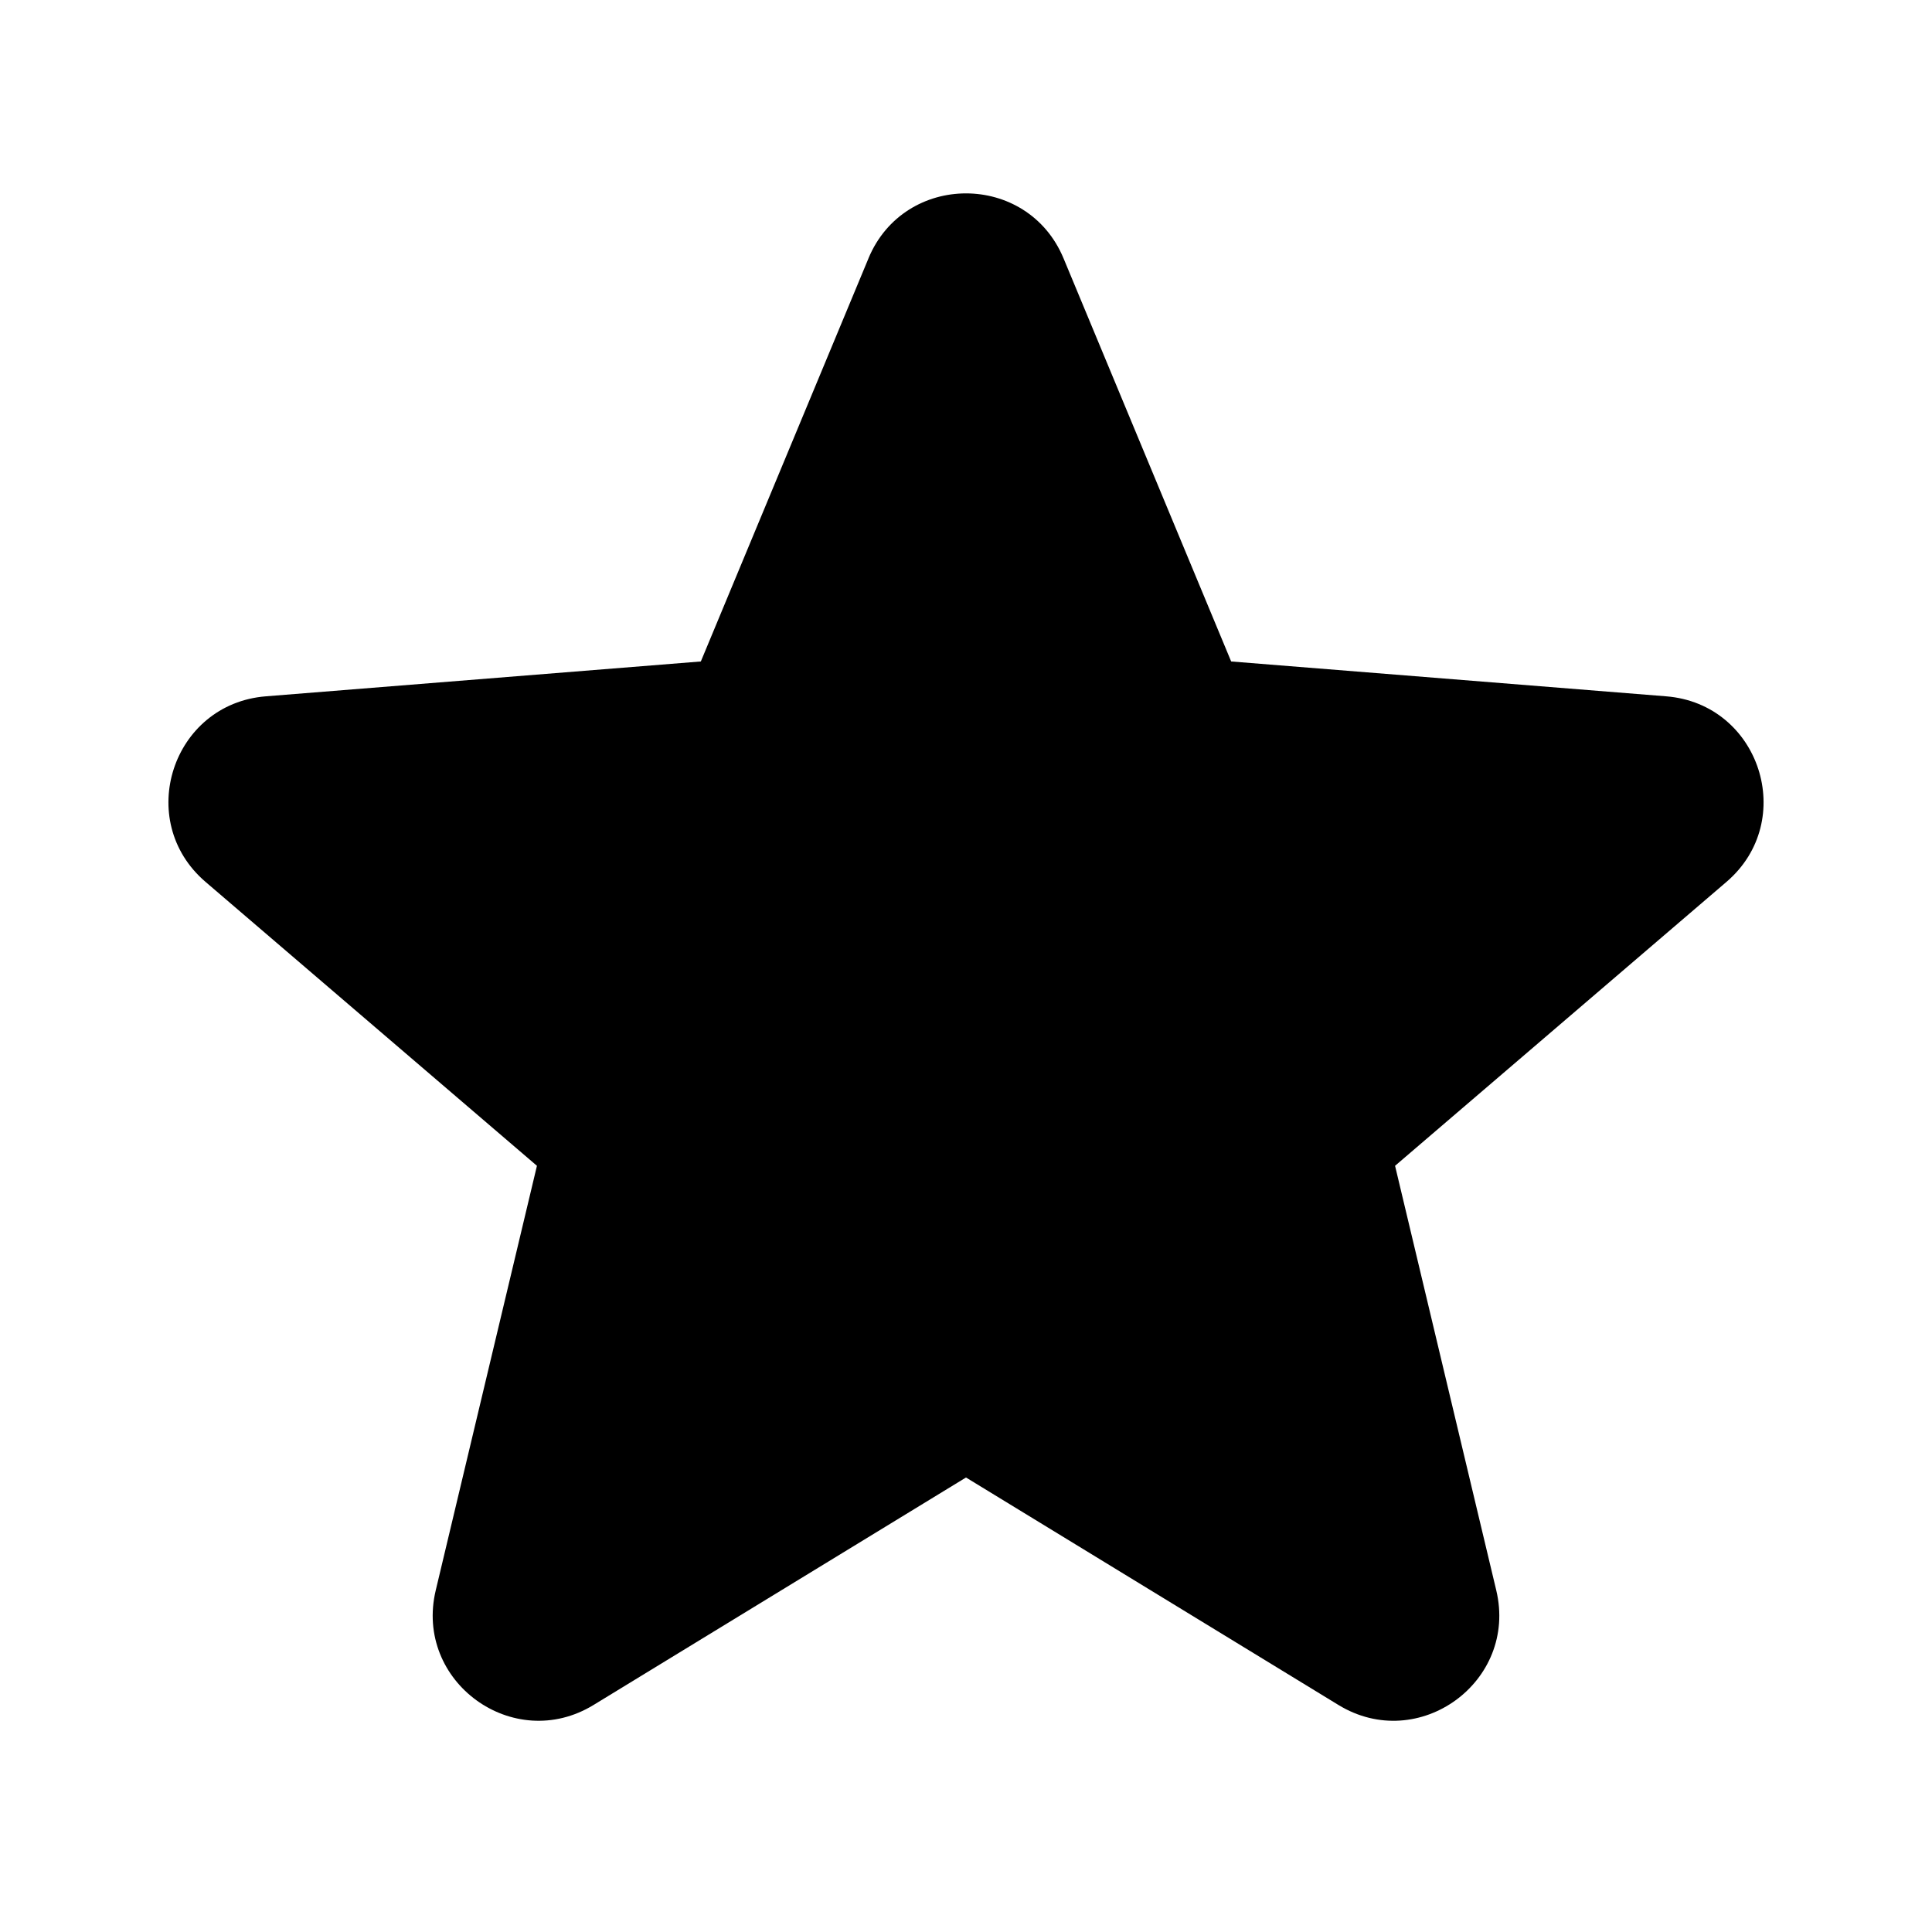
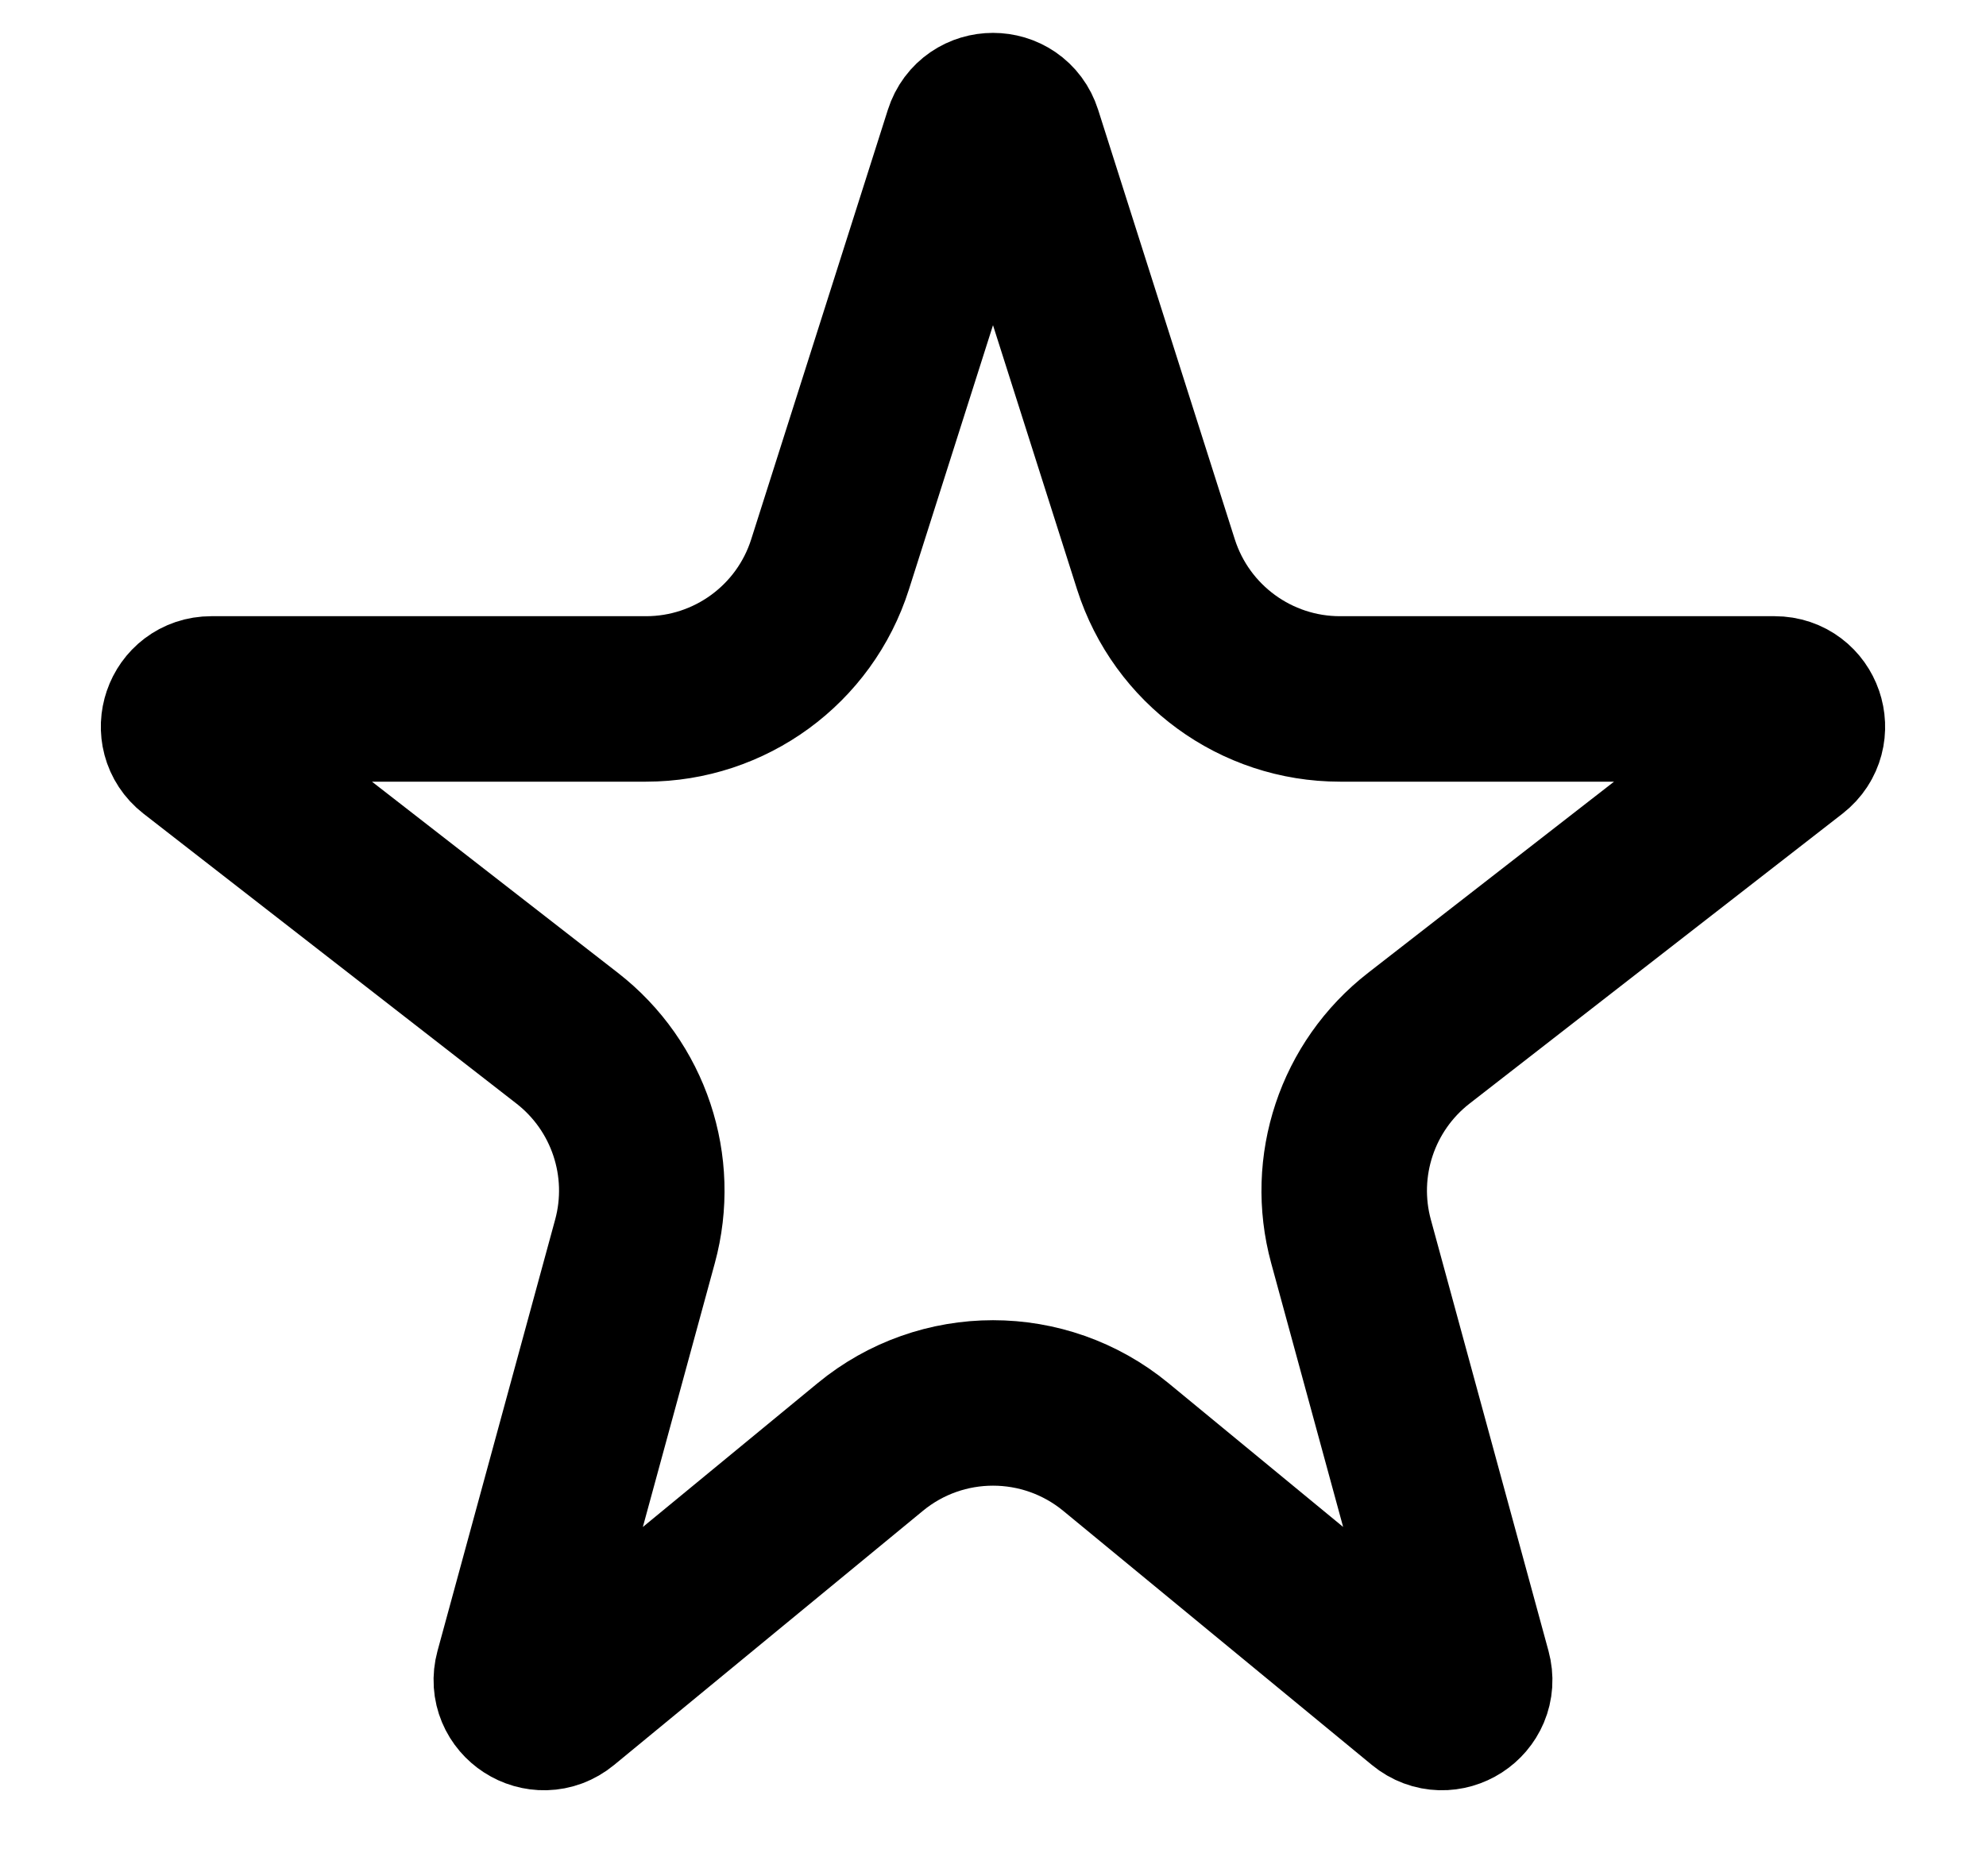
- <svg xmlns="http://www.w3.org/2000/svg" width="100%" height="100%" viewBox="0 0 24 24" fill="currentColor">
-   <path fill-rule="evenodd" d="M10.788 3.21c.448-1.077 1.976-1.077 2.424 0l2.082 5.007 5.404.433c1.164.093 1.636 1.545.749 2.305l-4.117 3.527 1.257 5.273c.271 1.136-.964 2.033-1.96 1.425L12 18.354 7.373 21.18c-.996.608-2.231-.29-1.96-1.425l1.257-5.273-4.117-3.527c-.887-.76-.415-2.212.749-2.305l5.404-.433 2.082-5.006z" clip-rule="evenodd" />
+ <svg xmlns="http://www.w3.org/2000/svg" width="100%" height="100%" viewBox="0 0 18 17" fill="none">
+   <path d="M8.762 1.222C8.836 0.99 9.164 0.99 9.238 1.222L10.477 5.117C10.709 5.843 11.383 6.336 12.145 6.336H16.085C16.323 6.336 16.427 6.637 16.239 6.784L12.859 9.412C12.301 9.846 12.059 10.573 12.245 11.254L13.311 15.163C13.375 15.398 13.099 15.576 12.911 15.421L10.113 13.117C9.466 12.585 8.534 12.585 7.888 13.117L5.089 15.421C4.901 15.576 4.625 15.398 4.689 15.163L5.755 11.254C5.941 10.573 5.699 9.846 5.141 9.412L1.761 6.784C1.573 6.637 1.676 6.336 1.915 6.336H5.855C6.617 6.336 7.292 5.843 7.523 5.117L8.762 1.222Z" stroke="currentColor" stroke-width="1.5" stroke-linecap="round" stroke-linejoin="round" />
</svg>
